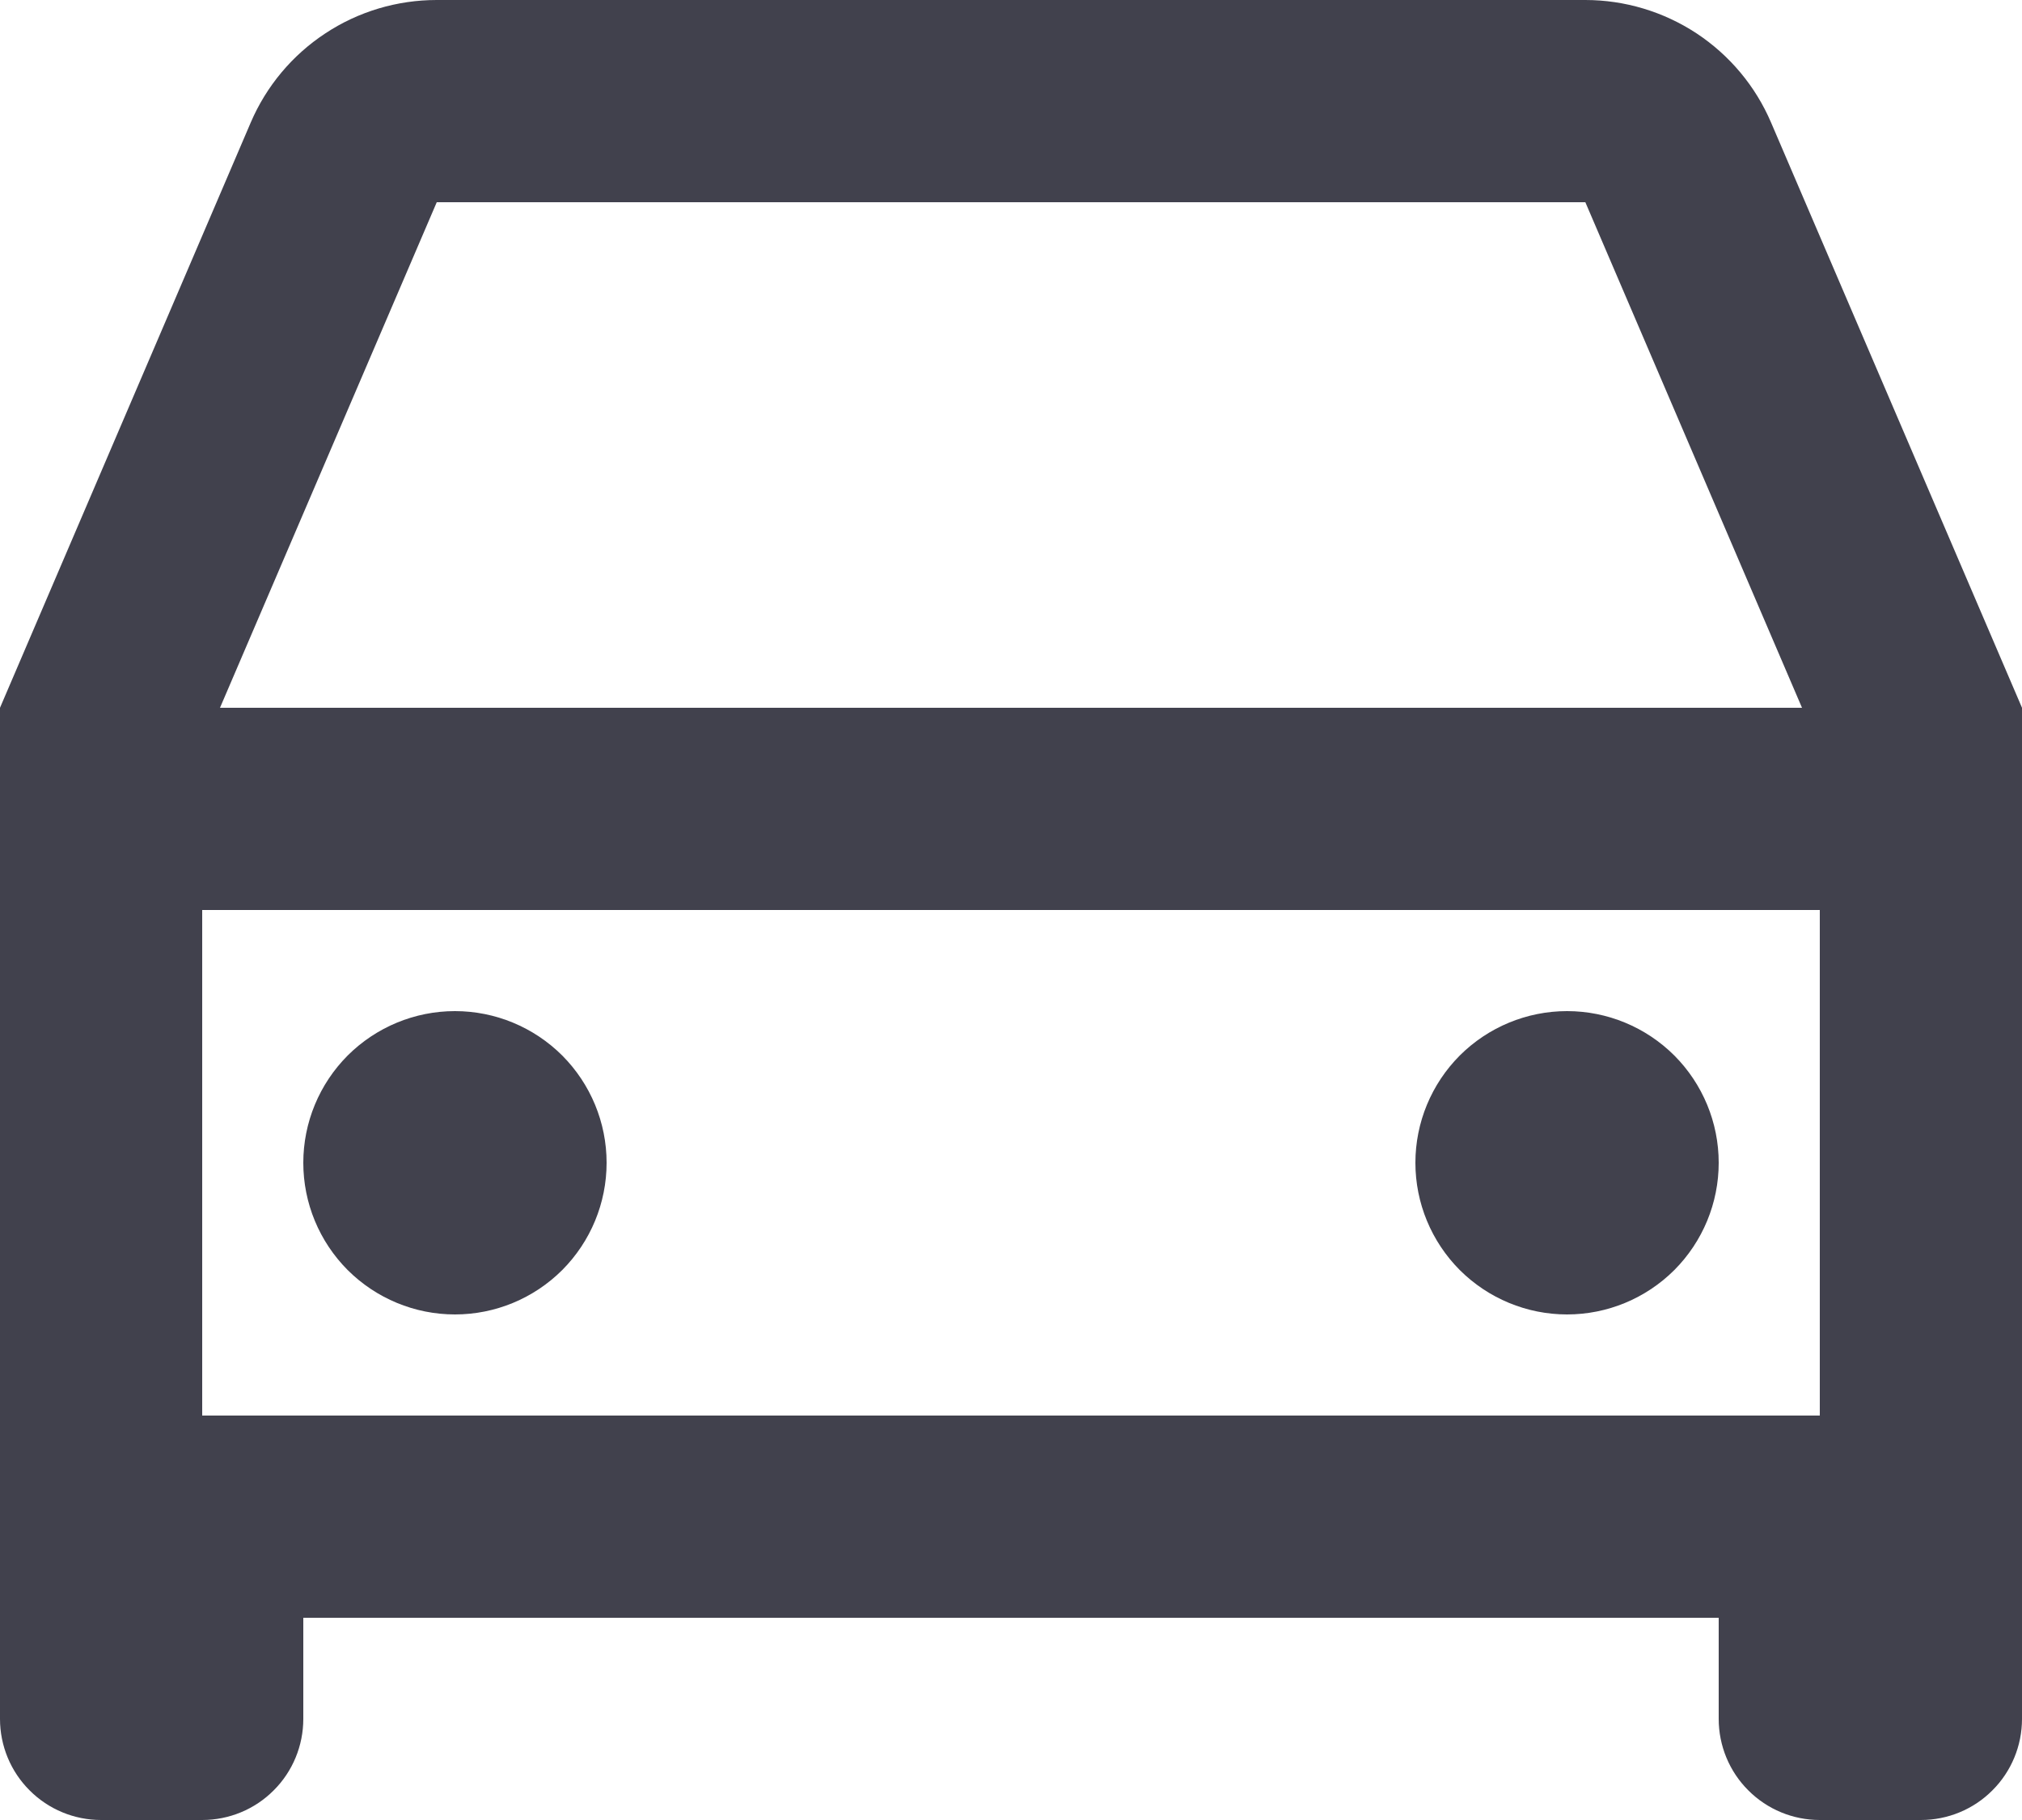
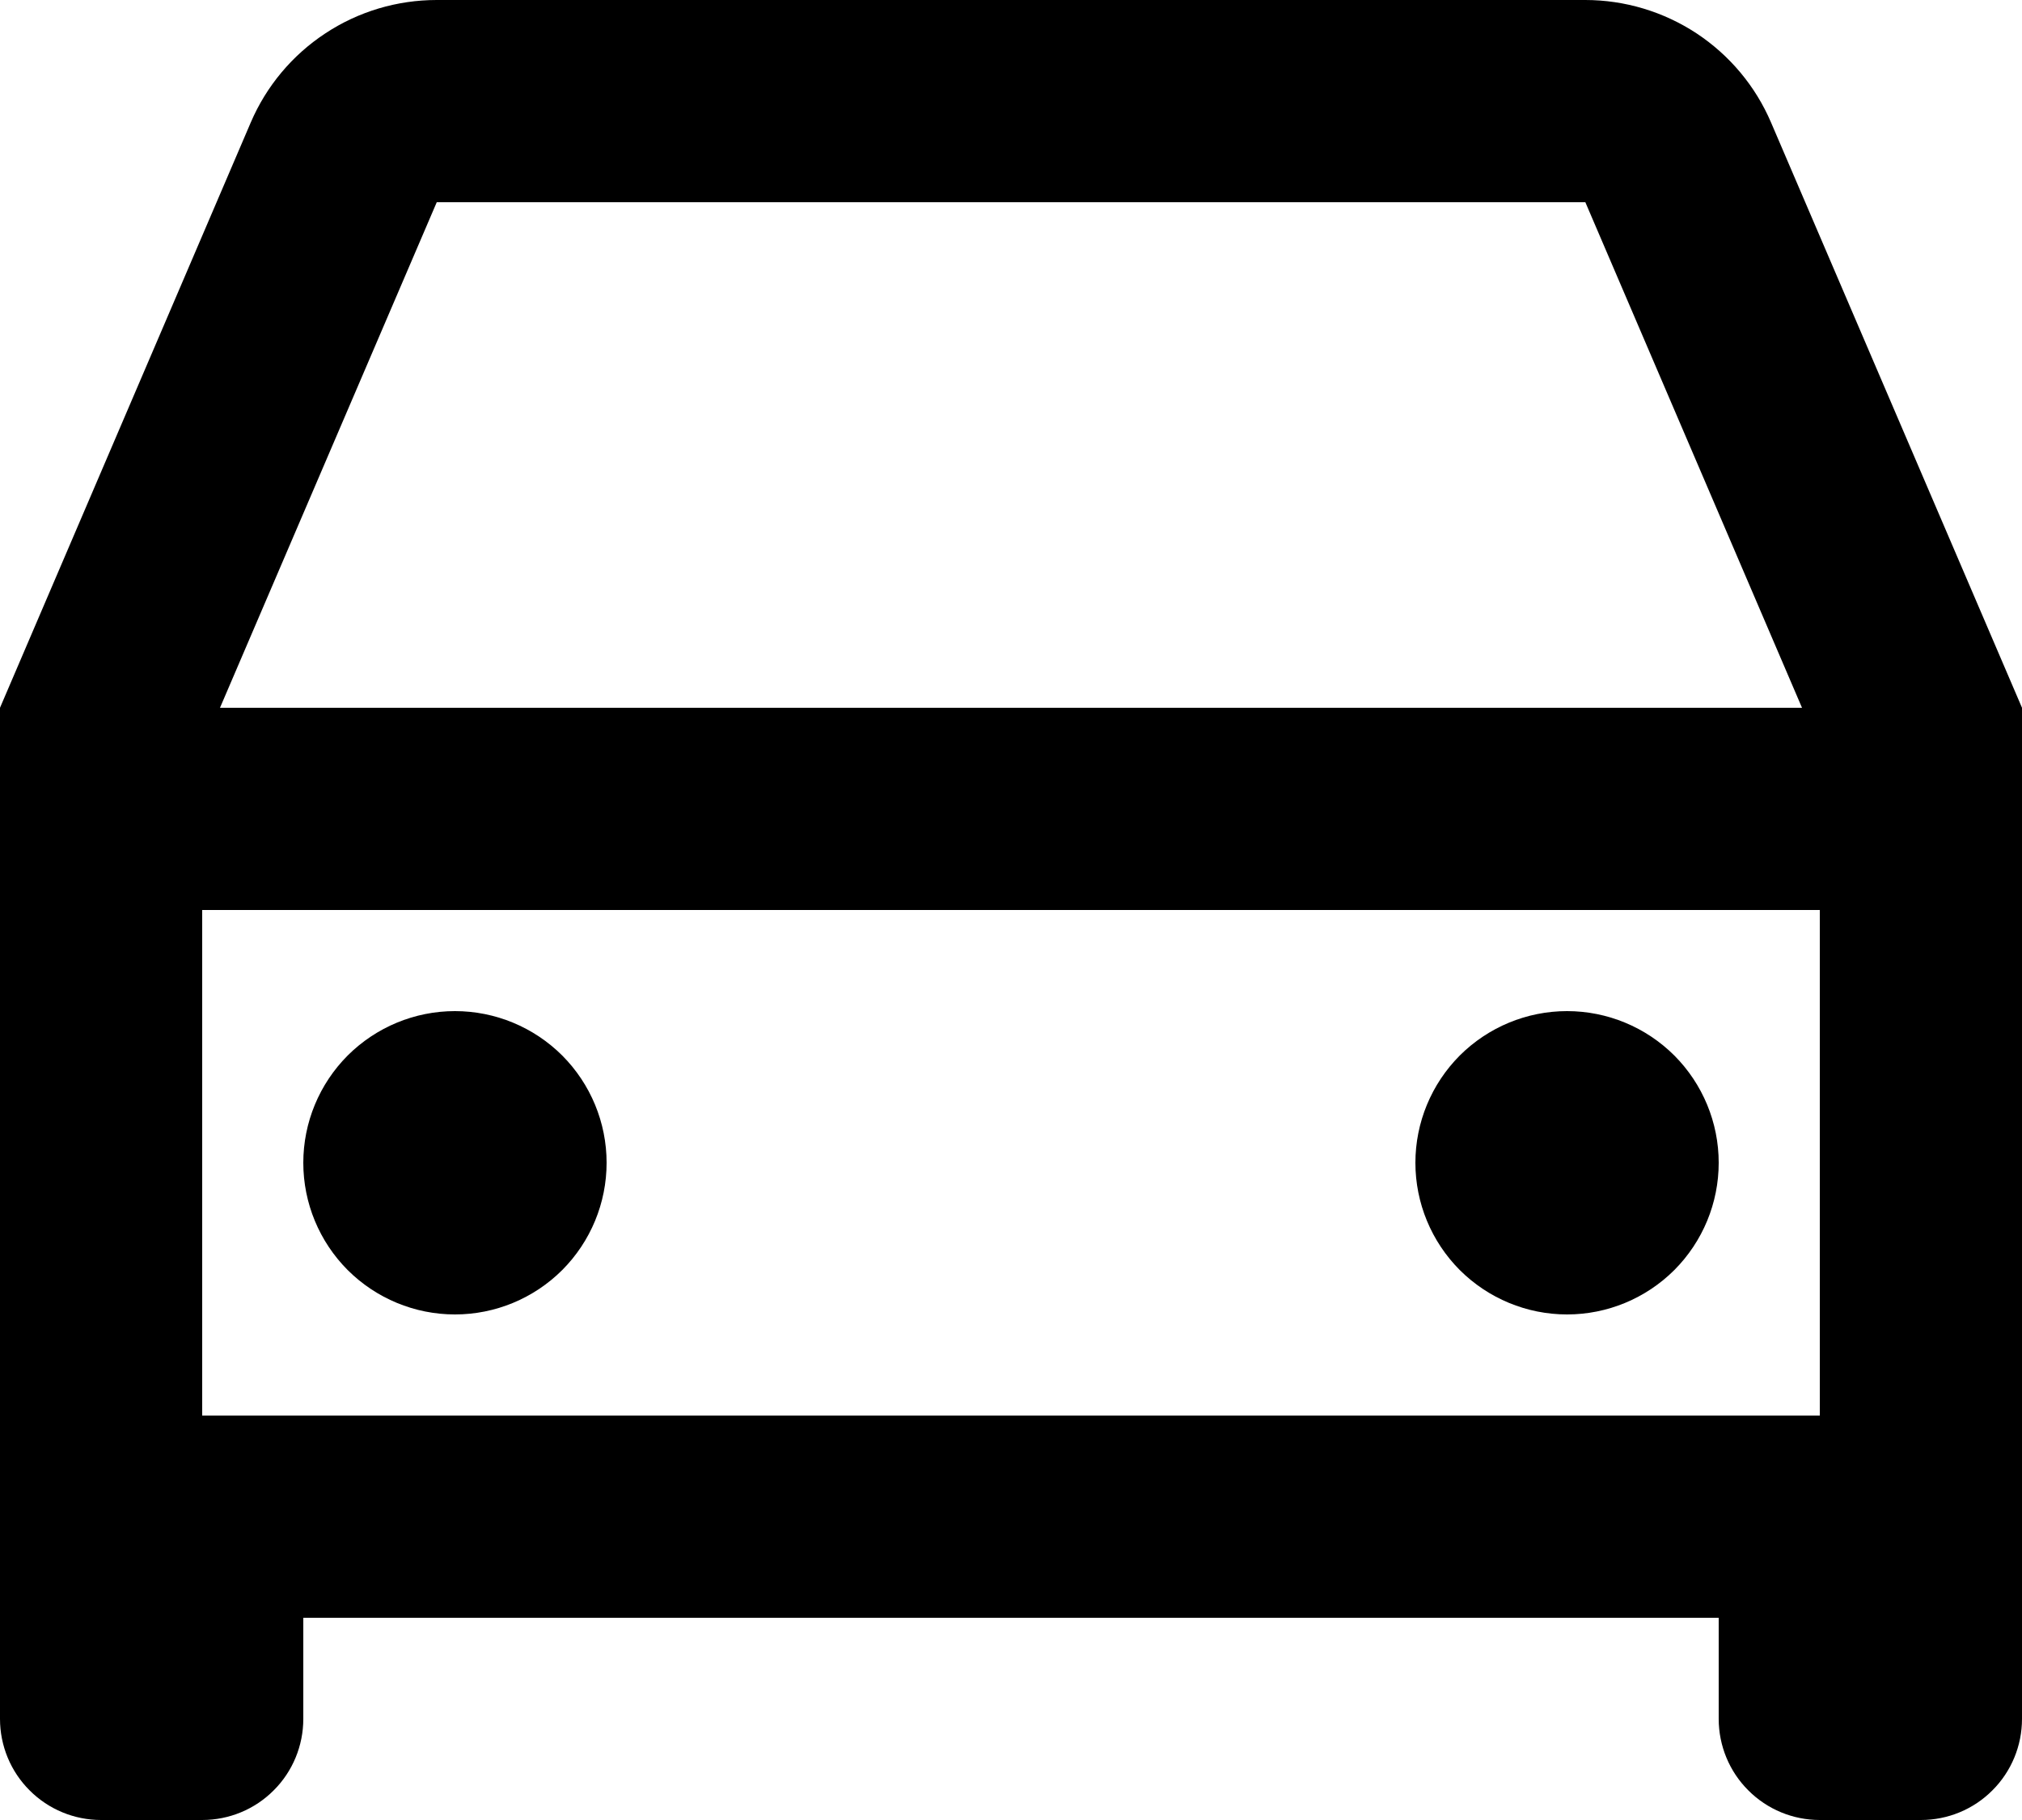
<svg xmlns="http://www.w3.org/2000/svg" width="20" height="18" viewBox="0 0 20 18">
-   <path d="M17 16H3V17C3 17.265 2.895 17.52 2.707 17.707C2.52 17.895 2.265 18 2 18H1C0.735 18 0.48 17.895 0.293 17.707C0.105 17.52 0 17.265 0 17V7L2.48 1.212C2.634 0.852 2.891 0.545 3.218 0.33C3.545 0.114 3.928 -0 4.32 7.91365e-07H15.68C16.071 4.4012e-05 16.454 0.115 16.781 0.33C17.108 0.546 17.364 0.852 17.518 1.212L20 7V17C20 17.265 19.895 17.52 19.707 17.707C19.52 17.895 19.265 18 19 18H18C17.735 18 17.48 17.895 17.293 17.707C17.105 17.52 17 17.265 17 17V16ZM18 9H2V14H18V9ZM2.176 7H17.824L15.681 2H4.32L2.176 7ZM4.5 13C4.102 13 3.721 12.842 3.439 12.561C3.158 12.279 3 11.898 3 11.5C3 11.102 3.158 10.721 3.439 10.439C3.721 10.158 4.102 10 4.5 10C4.898 10 5.279 10.158 5.561 10.439C5.842 10.721 6 11.102 6 11.5C6 11.898 5.842 12.279 5.561 12.561C5.279 12.842 4.898 13 4.5 13ZM15.5 13C15.102 13 14.721 12.842 14.439 12.561C14.158 12.279 14 11.898 14 11.5C14 11.102 14.158 10.721 14.439 10.439C14.721 10.158 15.102 10 15.5 10C15.898 10 16.279 10.158 16.561 10.439C16.842 10.721 17 11.102 17 11.5C17 11.898 16.842 12.279 16.561 12.561C16.279 12.842 15.898 13 15.5 13Z" fill="#41414D" />
+   <path d="M17 16H3V17C3 17.265 2.895 17.52 2.707 17.707C2.52 17.895 2.265 18 2 18H1C0.735 18 0.48 17.895 0.293 17.707C0.105 17.52 0 17.265 0 17V7L2.48 1.212C2.634 0.852 2.891 0.545 3.218 0.33C3.545 0.114 3.928 -0 4.32 7.91365e-07H15.68C16.071 4.4012e-05 16.454 0.115 16.781 0.33C17.108 0.546 17.364 0.852 17.518 1.212L20 7V17C20 17.265 19.895 17.52 19.707 17.707C19.52 17.895 19.265 18 19 18H18C17.735 18 17.48 17.895 17.293 17.707C17.105 17.52 17 17.265 17 17V16ZM18 9H2V14H18V9ZM2.176 7H17.824L15.681 2H4.32L2.176 7ZM4.5 13C4.102 13 3.721 12.842 3.439 12.561C3.158 12.279 3 11.898 3 11.5C3 11.102 3.158 10.721 3.439 10.439C3.721 10.158 4.102 10 4.5 10C4.898 10 5.279 10.158 5.561 10.439C5.842 10.721 6 11.102 6 11.5C6 11.898 5.842 12.279 5.561 12.561C5.279 12.842 4.898 13 4.5 13ZM15.5 13C15.102 13 14.721 12.842 14.439 12.561C14.158 12.279 14 11.898 14 11.5C14 11.102 14.158 10.721 14.439 10.439C14.721 10.158 15.102 10 15.5 10C15.898 10 16.279 10.158 16.561 10.439C16.842 10.721 17 11.102 17 11.5C17 11.898 16.842 12.279 16.561 12.561C16.279 12.842 15.898 13 15.5 13Z" />
</svg>
